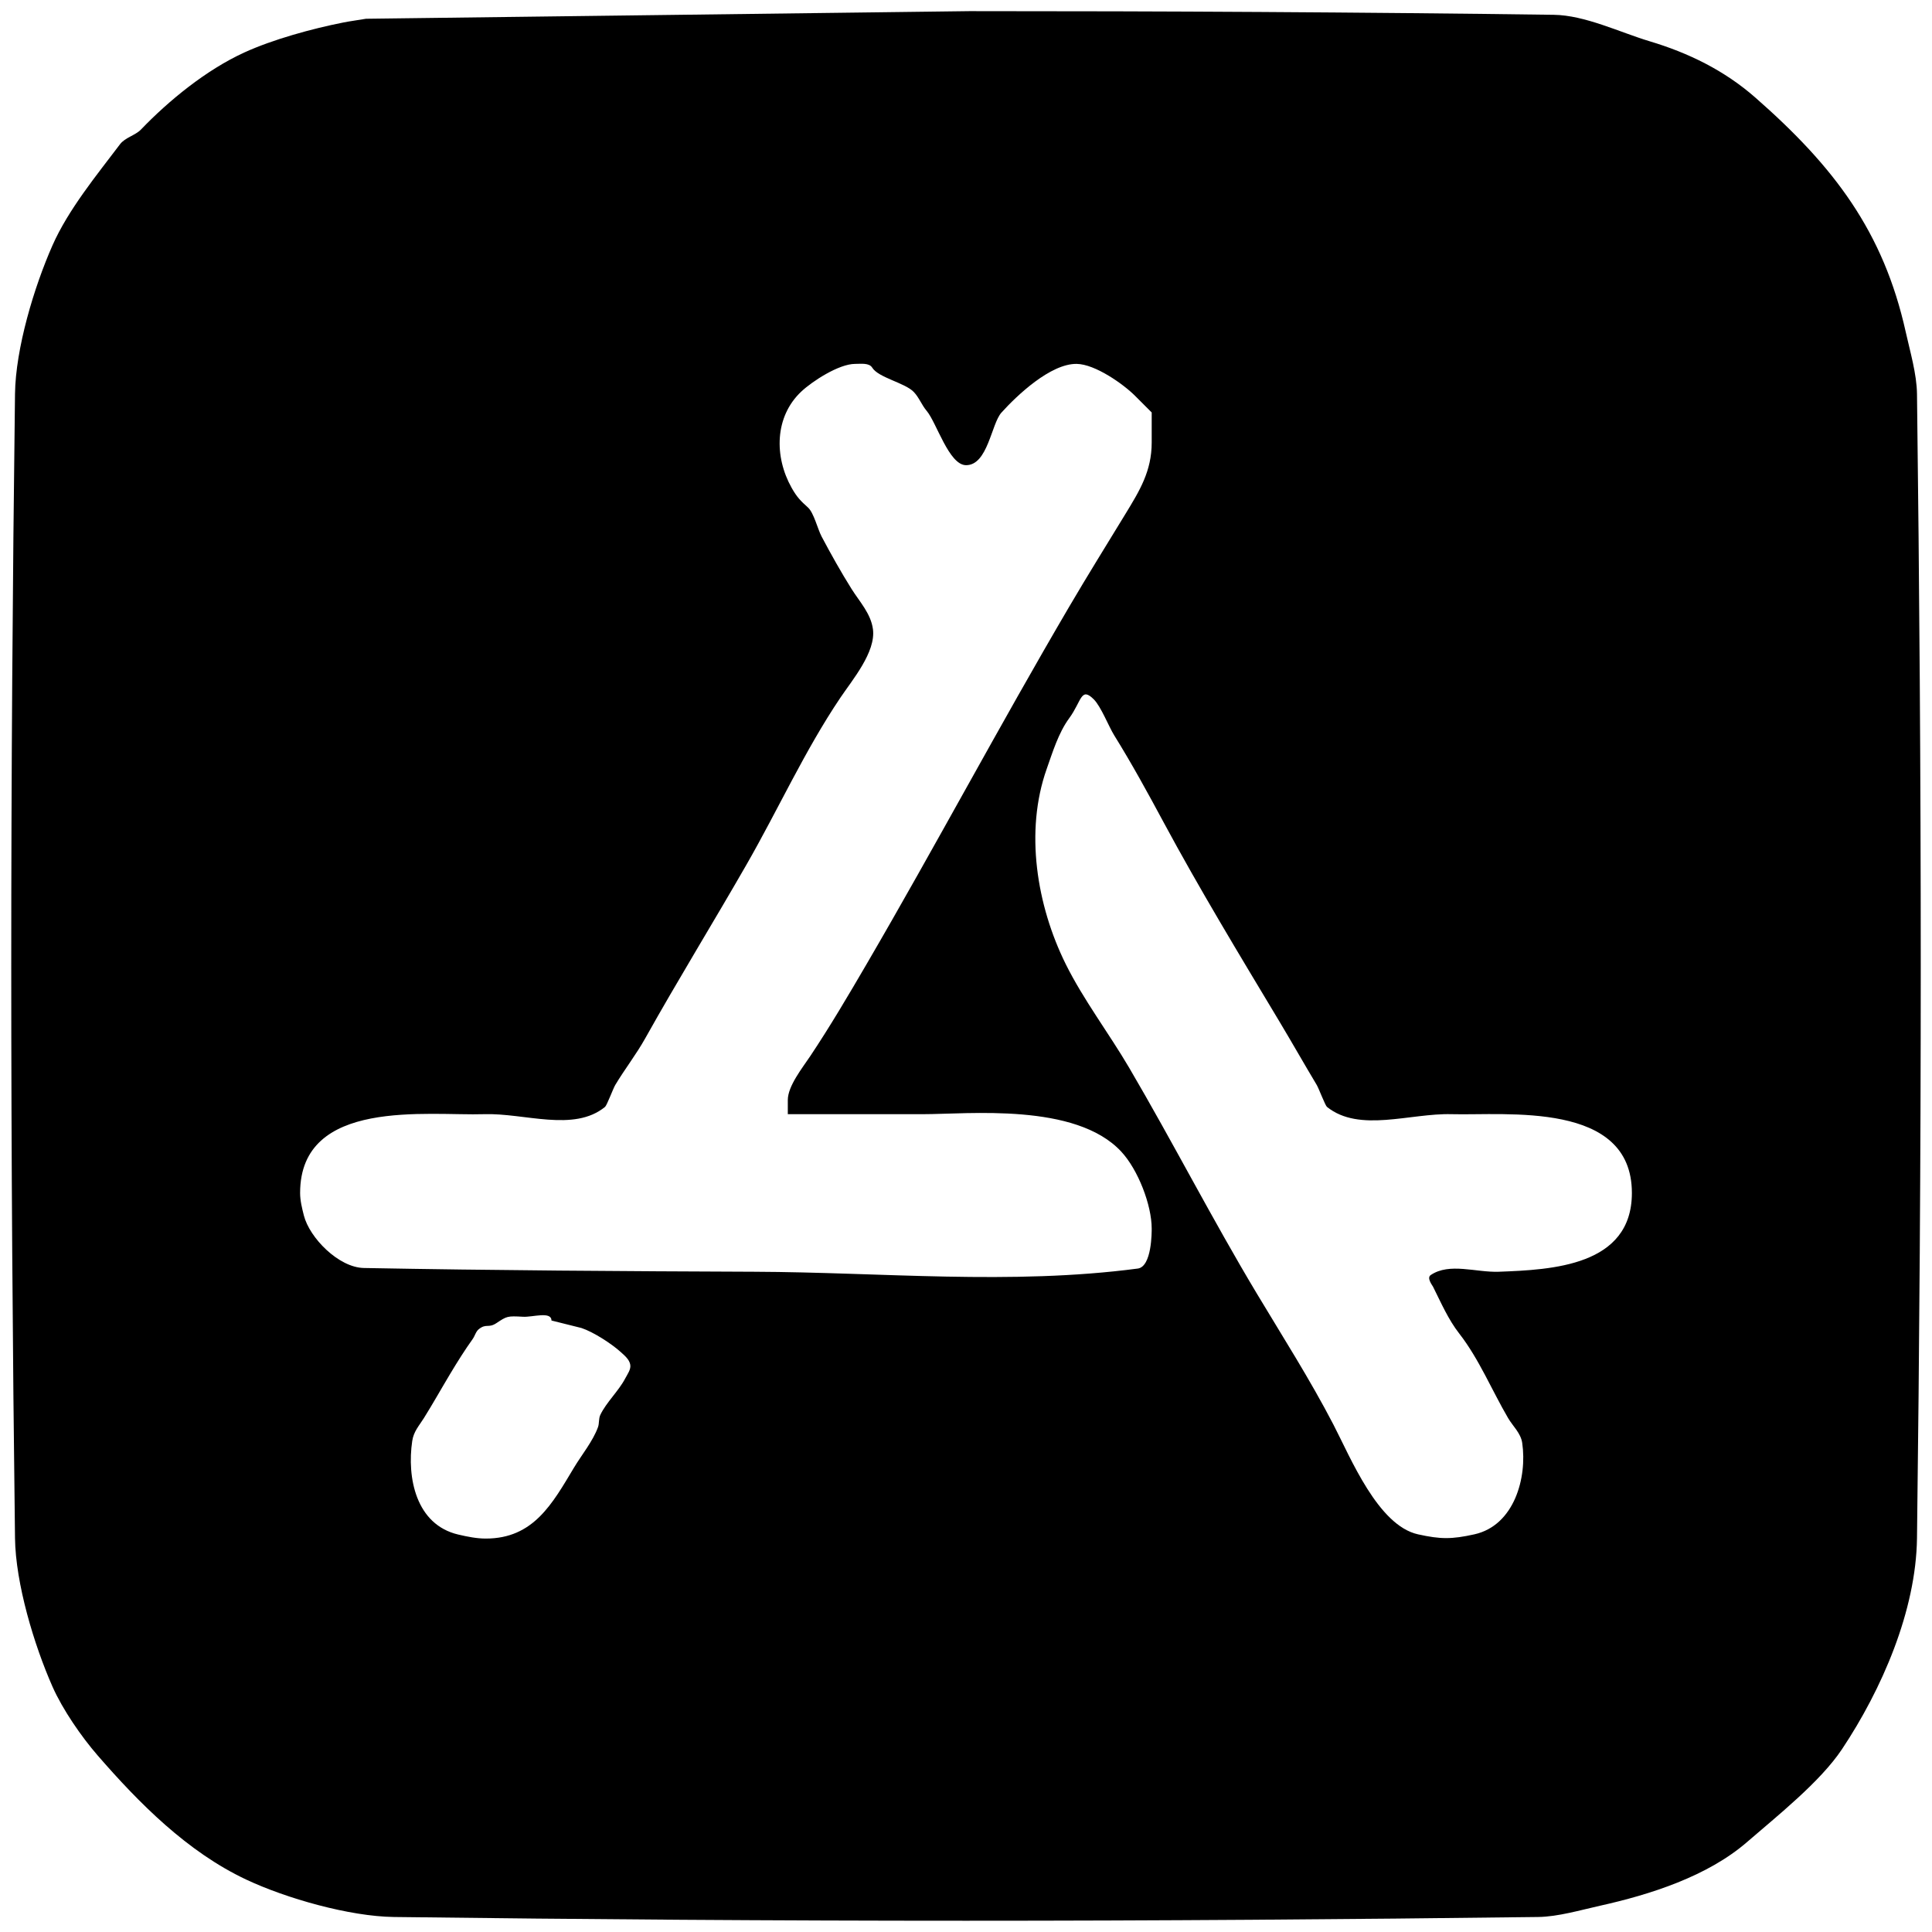
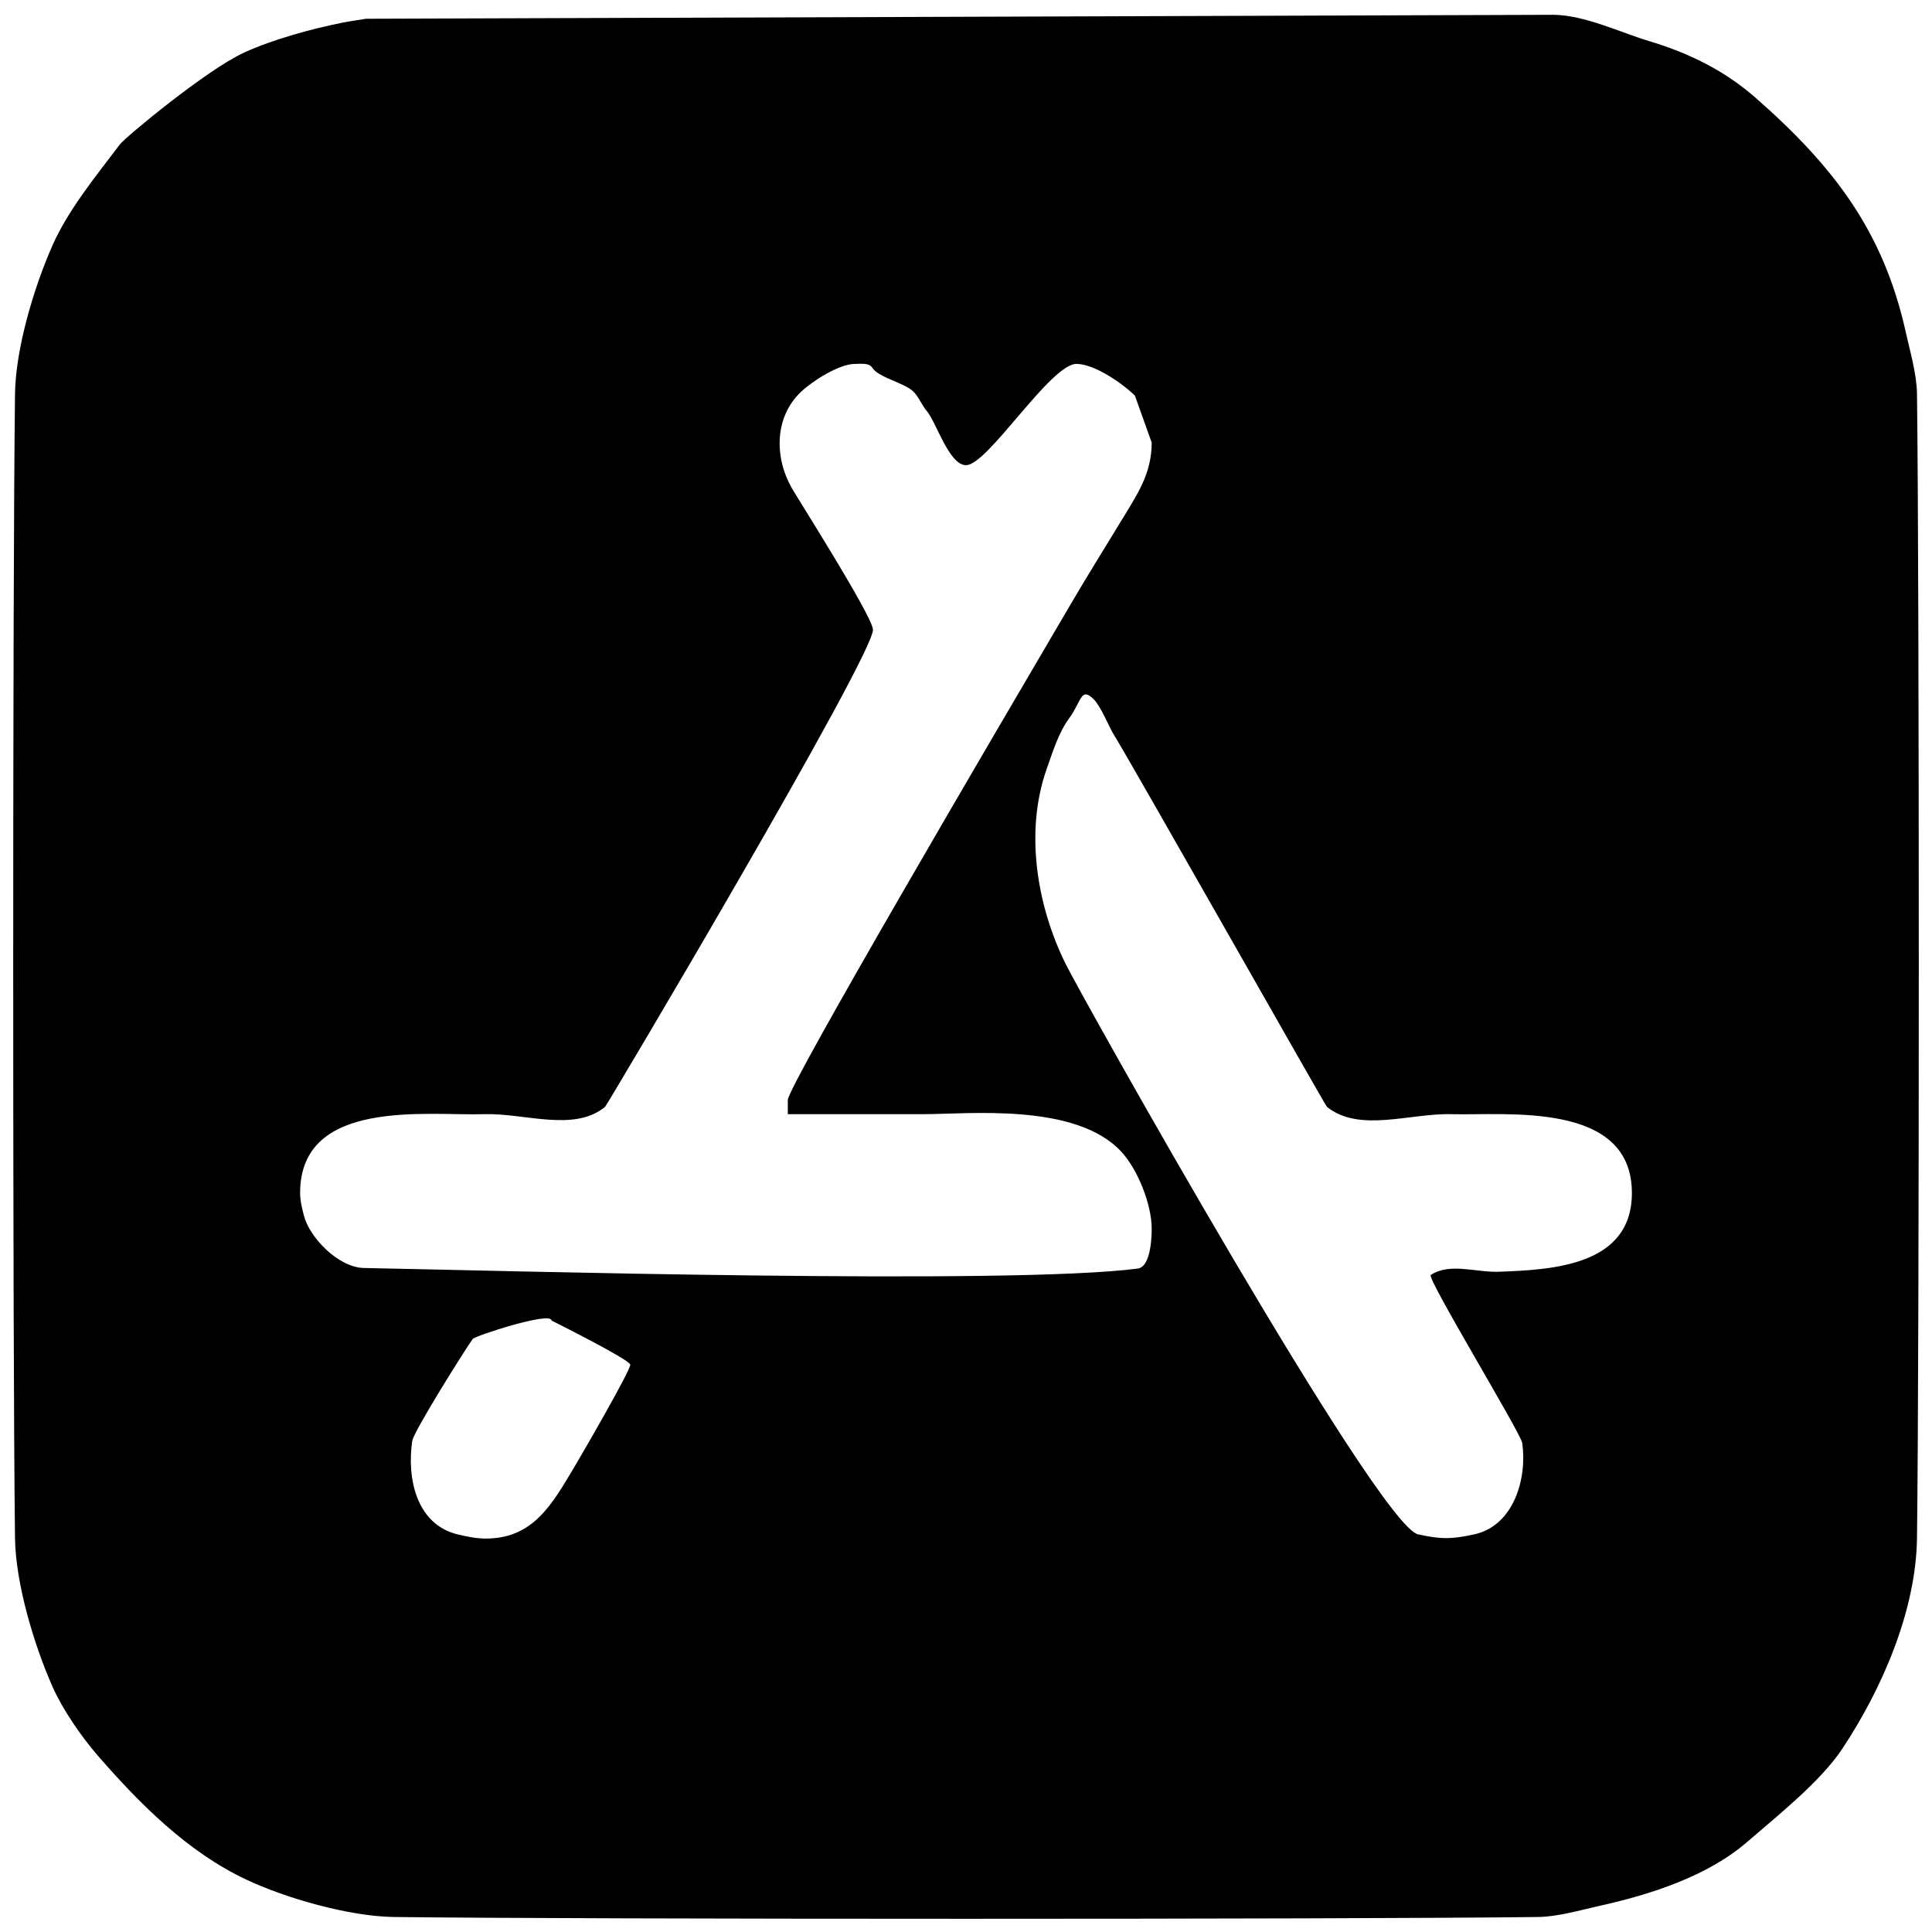
<svg xmlns="http://www.w3.org/2000/svg" width="100%" height="100%" viewBox="0 0 515 515" version="1.1" xml:space="preserve" style="fill-rule:evenodd;clip-rule:evenodd;stroke-linejoin:round;stroke-miterlimit:2;">
  <g id="svgg">
-     <path id="path0" d="M97.559,5C95.542,5.351 93.508,5.603 91.5,6C83.178,7.645 72.745,10.505 65.106,14C54.973,18.636 44.975,26.818 37.583,34.523C36.083,36.086 33.343,36.662 32,38.44C25.81,46.635 18.218,55.853 14,65.386C9.076,76.513 4.153,92.898 4,105C3.359,155.83 3,206.666 3,257.5C3,308.334 3.359,359.17 4,410C4.153,422.102 9.076,438.487 14,449.614C16.702,455.719 21.725,462.977 26,467.901C37.119,480.709 49.932,493.62 65.574,501C76.316,506.068 93.214,510.851 105,511C155.83,511.641 206.666,512 257.5,512C308.334,512 359.17,511.641 410,511C415.317,510.933 421.306,509.154 426.5,508C439.822,505.039 455.137,500.187 465.724,491C473.666,484.108 485.185,475.003 491,466.28C501.6,450.38 510.755,429.389 511,410C511.641,359.17 512,308.334 512,257.5C512,206.666 511.641,155.83 511,105C510.933,99.683 509.154,93.694 508,88.5C502.046,61.706 488.885,44.401 467.898,26C459.641,18.76 450.094,14.105 439.75,11.006C431.815,8.628 422.521,4.058 414.167,3.946C362.251,3.249 310.328,2.962 258.407,2.971M232.5,98C234.167,100.697 241.195,102.014 243.573,104.479C244.98,105.937 245.688,107.956 247,109.5C249.647,112.614 252.95,123.971 257.5,124C263.309,124.037 264.24,112.993 266.933,110C271.079,105.392 280.047,96.906 287,97C291.934,97.067 299.458,102.405 302.526,105.474L307,109.947L307,117.974C307,125.603 303.761,130.835 300,137C294.916,145.335 289.887,153.418 284.961,161.811C266.537,193.202 249.354,225.532 231,257C226.213,265.208 221.271,273.593 216,281.5C213.926,284.61 210,289.495 210,293.221L210,297L246,297C258.127,297 286.704,293.877 298.877,306.971C303.366,311.799 307,321.216 307,327.5C307,328.306 307.069,337.652 303.281,338.151C269.478,342.603 235.095,339.13 201,339C166.332,338.867 131.662,338.648 97,338C90.253,337.874 82.51,329.945 81,324C80.501,322.035 80,320.028 80,318C80,292.579 114.142,297.48 129.071,297C139.824,296.655 152.964,301.868 161.287,295.051C161.774,294.653 163.463,290.116 164,289.221C166.569,284.939 169.557,281.135 172,276.77C180.717,261.195 190.139,245.905 199,230.458C207.469,215.694 214.495,200.12 224,186C227.192,181.258 233.493,173.819 232.698,167.738C232.152,163.569 229.102,160.349 227,157C224.203,152.544 221.459,147.647 219,143C217.977,141.068 216.931,136.678 215.381,135.286C213.464,133.564 212.42,132.535 211,130C206.355,121.706 206.464,111.085 213.591,104.379C216.486,101.655 223.604,97 227.941,97C229.497,97 231.682,96.677 232.5,98M291.571,186.429C293.483,188.339 295.551,193.667 297,196C301.694,203.559 305.914,211.27 310.134,219.116C319.714,236.929 330.299,254.385 341,272.221C344.391,277.873 347.601,283.555 351,289.221C351.525,290.097 353.253,294.683 353.72,295.057C362.367,301.998 375.844,296.702 386.929,297C401.489,297.391 435,293.419 435,318C435,337.479 413.683,338.474 399.5,339C393.458,339.224 386.4,336.501 381.383,339.874C380.231,340.648 381.817,342.634 382,343C384.153,347.305 386.035,351.695 389,355.5C394.24,362.225 397.692,370.64 402,378C403.255,380.145 405.38,382.006 405.764,384.613C407.125,393.858 403.667,406.641 393,409C386.962,410.335 384.038,410.331 378,409C367.331,406.648 360.018,388.561 355.445,379.751C349.202,367.725 341.963,356.384 335,344.779C323.179,325.077 312.656,304.495 301,284.633C295.612,275.45 288.787,266.476 284.088,257C276.337,241.367 273.137,221.59 279,205C280.591,200.499 282.14,195.364 285,191.464C288.348,186.897 288.096,182.95 291.571,186.429M147,352L155,354C158.167,355.05 163.011,358.181 165.405,360.353C166.462,361.31 167.75,362.351 168,363.755C168.229,365.037 167.269,366.273 166.667,367.428C164.919,370.782 161.579,373.855 160.016,377.174C159.544,378.176 159.778,379.397 159.399,380.438C158.028,384.198 155.038,387.824 153,391.221C147.231,400.836 142.212,410.125 129.5,410.125C127.037,410.125 124.587,409.62 122.188,409.063C110.822,406.425 108.447,393.807 109.885,384.116C110.265,381.556 111.713,380.057 113,378C115.422,374.13 117.651,370.135 120,366.221C121.902,363.05 123.874,359.907 126,356.929C126.601,356.087 126.832,354.936 127.645,354.296C129.654,352.713 130.179,354.116 132.311,352.706C135.127,350.843 135.186,350.758 139.441,351C141.979,351.144 147,349.458 147,352" />
+     <path id="path0" d="M97.559,5C95.542,5.351 93.508,5.603 91.5,6C83.178,7.645 72.745,10.505 65.106,14C54.973,18.636 33.343,36.662 32,38.44C25.81,46.635 18.218,55.853 14,65.386C9.076,76.513 4.153,92.898 4,105C3.359,155.83 3.359,359.17 4,410C4.153,422.102 9.076,438.487 14,449.614C16.702,455.719 21.725,462.977 26,467.901C37.119,480.709 49.932,493.62 65.574,501C76.316,506.068 93.214,510.851 105,511C155.83,511.641 359.17,511.641 410,511C415.317,510.933 421.306,509.154 426.5,508C439.822,505.039 455.137,500.187 465.724,491C473.666,484.108 485.185,475.003 491,466.28C501.6,450.38 510.755,429.389 511,410C511.641,359.17 511.641,155.83 511,105C510.933,99.683 509.154,93.694 508,88.5C502.046,61.706 488.885,44.401 467.898,26C459.641,18.76 450.094,14.105 439.75,11.006C431.815,8.628 422.521,4.058 414.167,3.946M232.5,98C234.167,100.697 241.195,102.014 243.573,104.479C244.98,105.937 245.688,107.956 247,109.5C249.647,112.614 252.95,123.971 257.5,124C263.309,124.037 280.047,96.906 287,97C291.934,97.067 299.458,102.405 302.526,105.474L307,117.974C307,125.603 303.761,130.835 300,137C294.916,145.335 289.887,153.418 284.961,161.811C266.537,193.202 210,289.495 210,293.221L210,297L246,297C258.127,297 286.704,293.877 298.877,306.971C303.366,311.799 307,321.216 307,327.5C307,328.306 307.069,337.652 303.281,338.151C269.478,342.603 131.662,338.648 97,338C90.253,337.874 82.51,329.945 81,324C80.501,322.035 80,320.028 80,318C80,292.579 114.142,297.48 129.071,297C139.824,296.655 152.964,301.868 161.287,295.051C161.774,294.653 233.493,173.819 232.698,167.738C232.152,163.569 212.42,132.535 211,130C206.355,121.706 206.464,111.085 213.591,104.379C216.486,101.655 223.604,97 227.941,97C229.497,97 231.682,96.677 232.5,98M291.571,186.429C293.483,188.339 295.551,193.667 297,196C301.694,203.559 353.253,294.683 353.72,295.057C362.367,301.998 375.844,296.702 386.929,297C401.489,297.391 435,293.419 435,318C435,337.479 413.683,338.474 399.5,339C393.458,339.224 386.4,336.501 381.383,339.874C380.231,340.648 405.38,382.006 405.764,384.613C407.125,393.858 403.667,406.641 393,409C386.962,410.335 384.038,410.331 378,409C367.331,406.648 288.787,266.476 284.088,257C276.337,241.367 273.137,221.59 279,205C280.591,200.499 282.14,195.364 285,191.464C288.348,186.897 288.096,182.95 291.571,186.429M147,352C147,352 167.75,362.351 168,363.755C168.229,365.037 155.038,387.824 153,391.221C147.231,400.836 142.212,410.125 129.5,410.125C127.037,410.125 124.587,409.62 122.188,409.063C110.822,406.425 108.447,393.807 109.885,384.116C110.265,381.556 123.874,359.907 126,356.929C126.601,356.087 147,349.458 147,352" />
  </g>
</svg>
